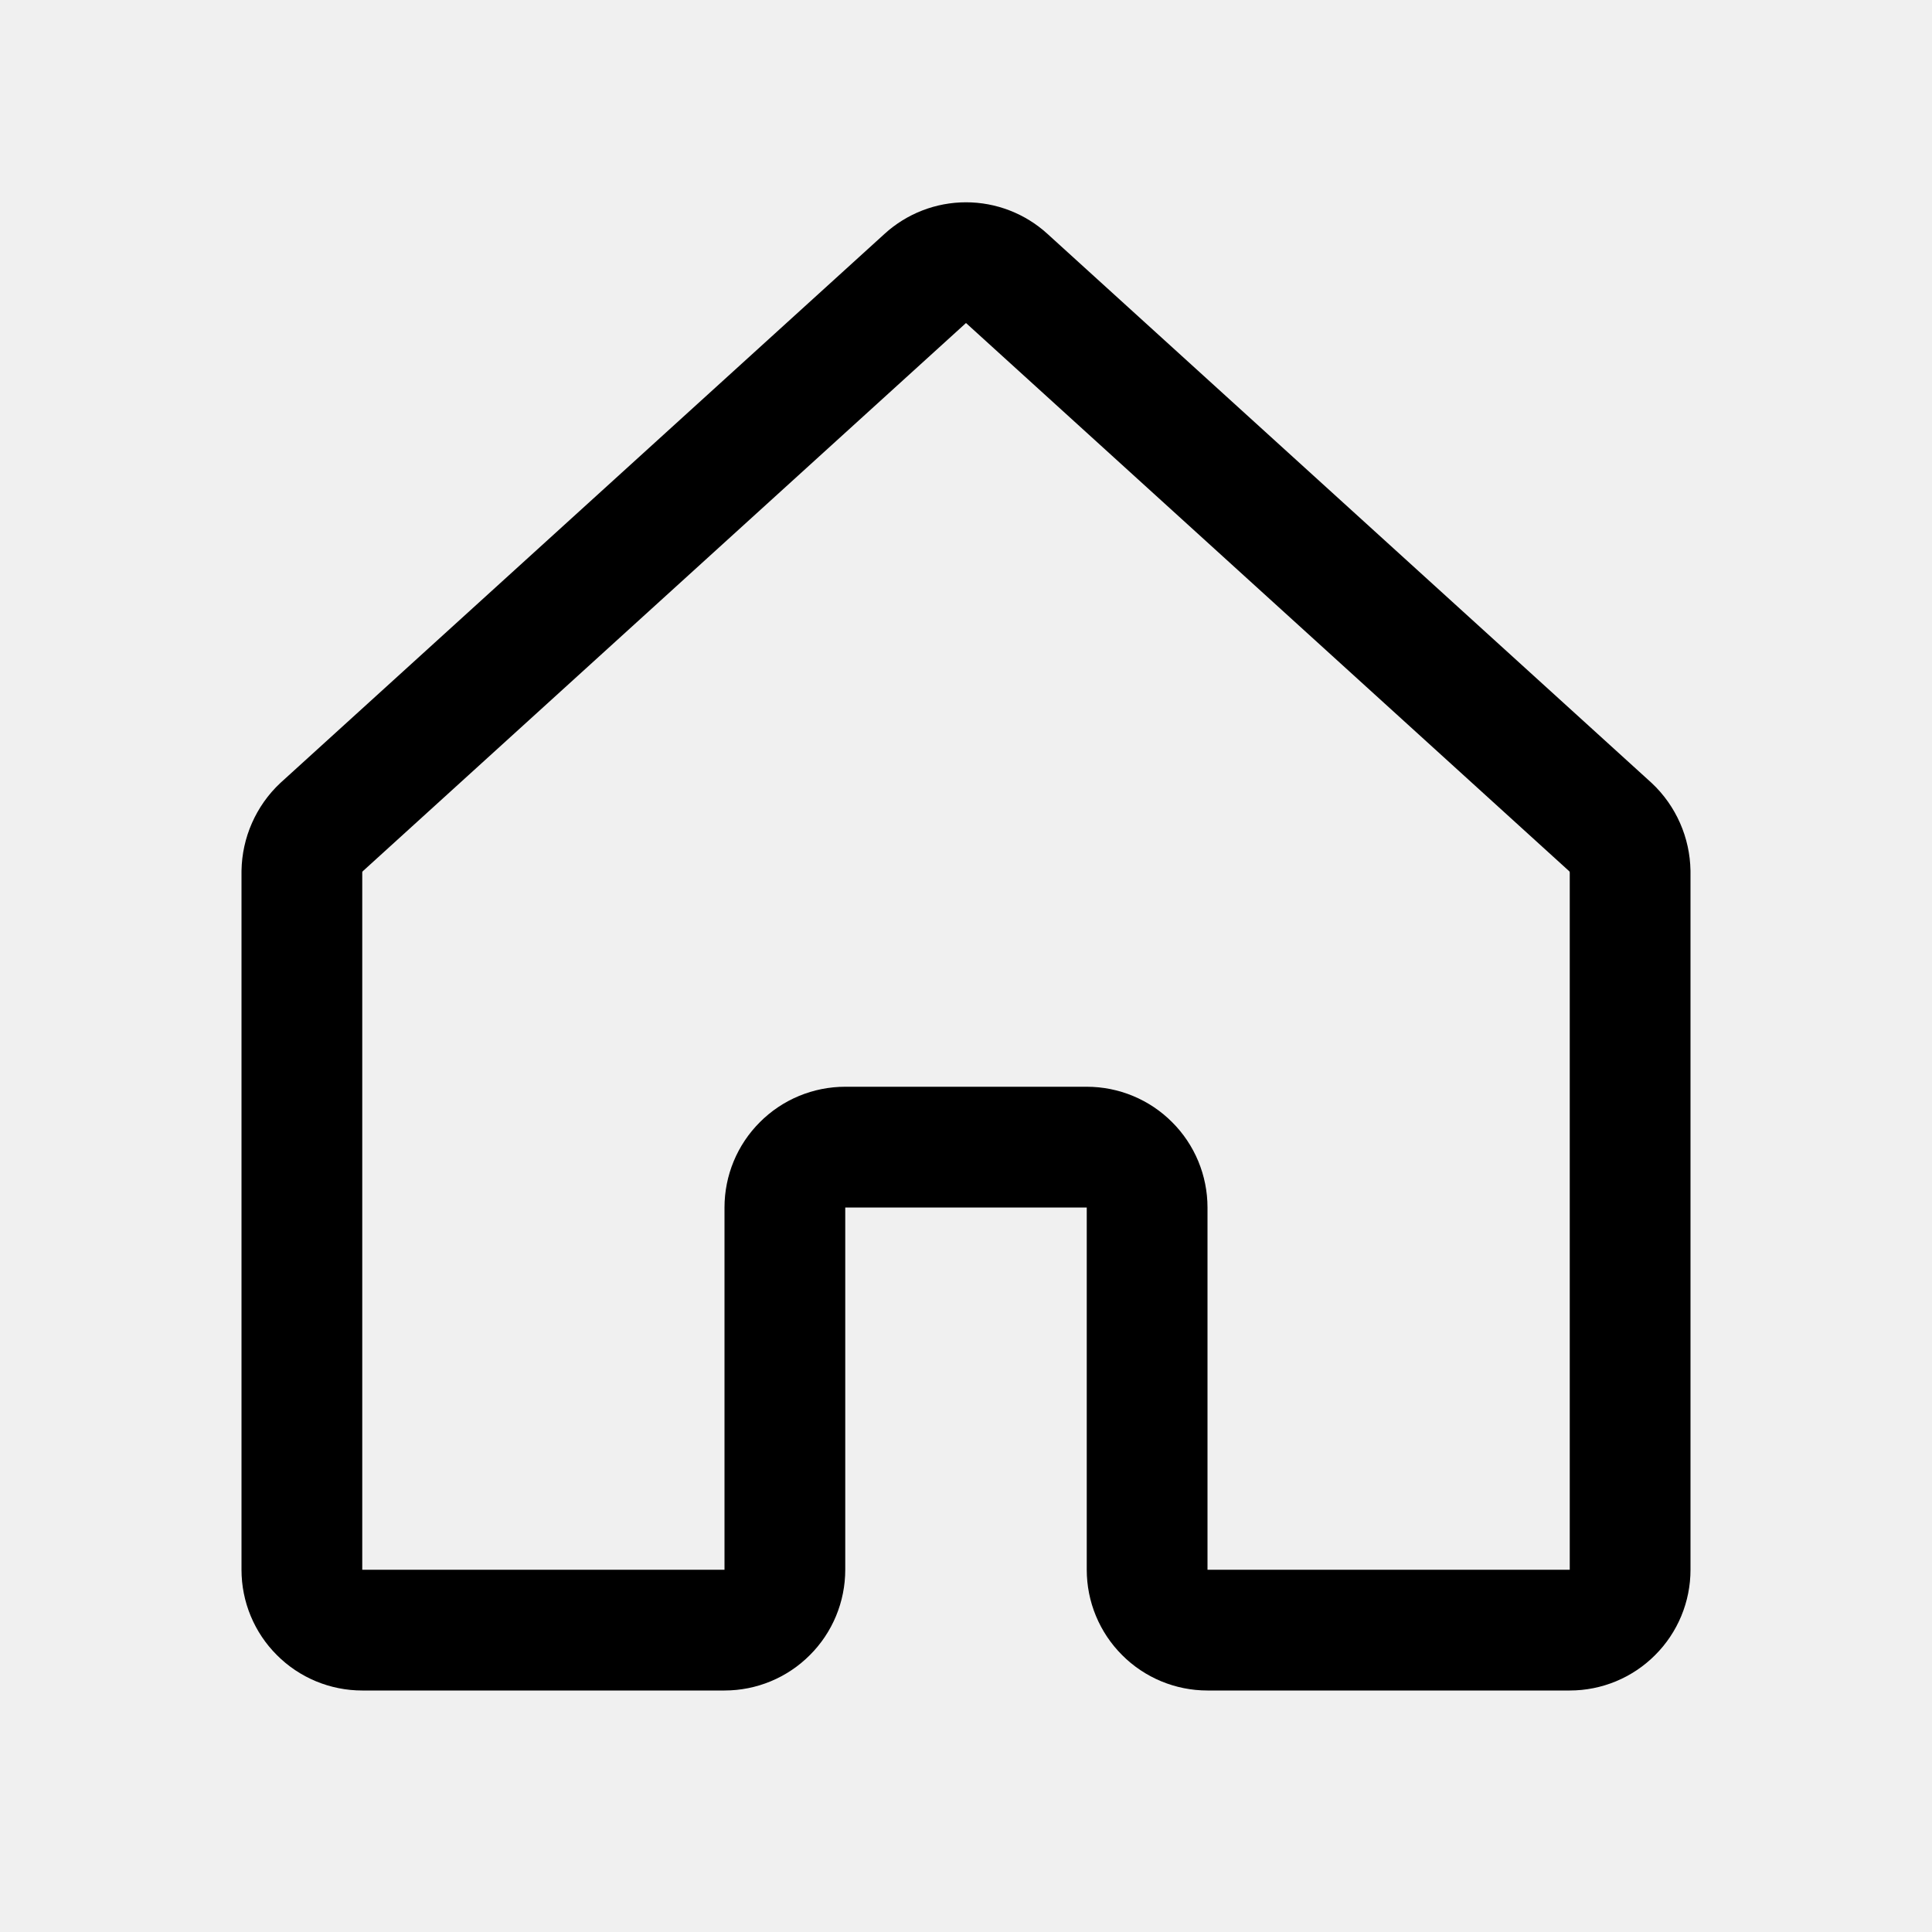
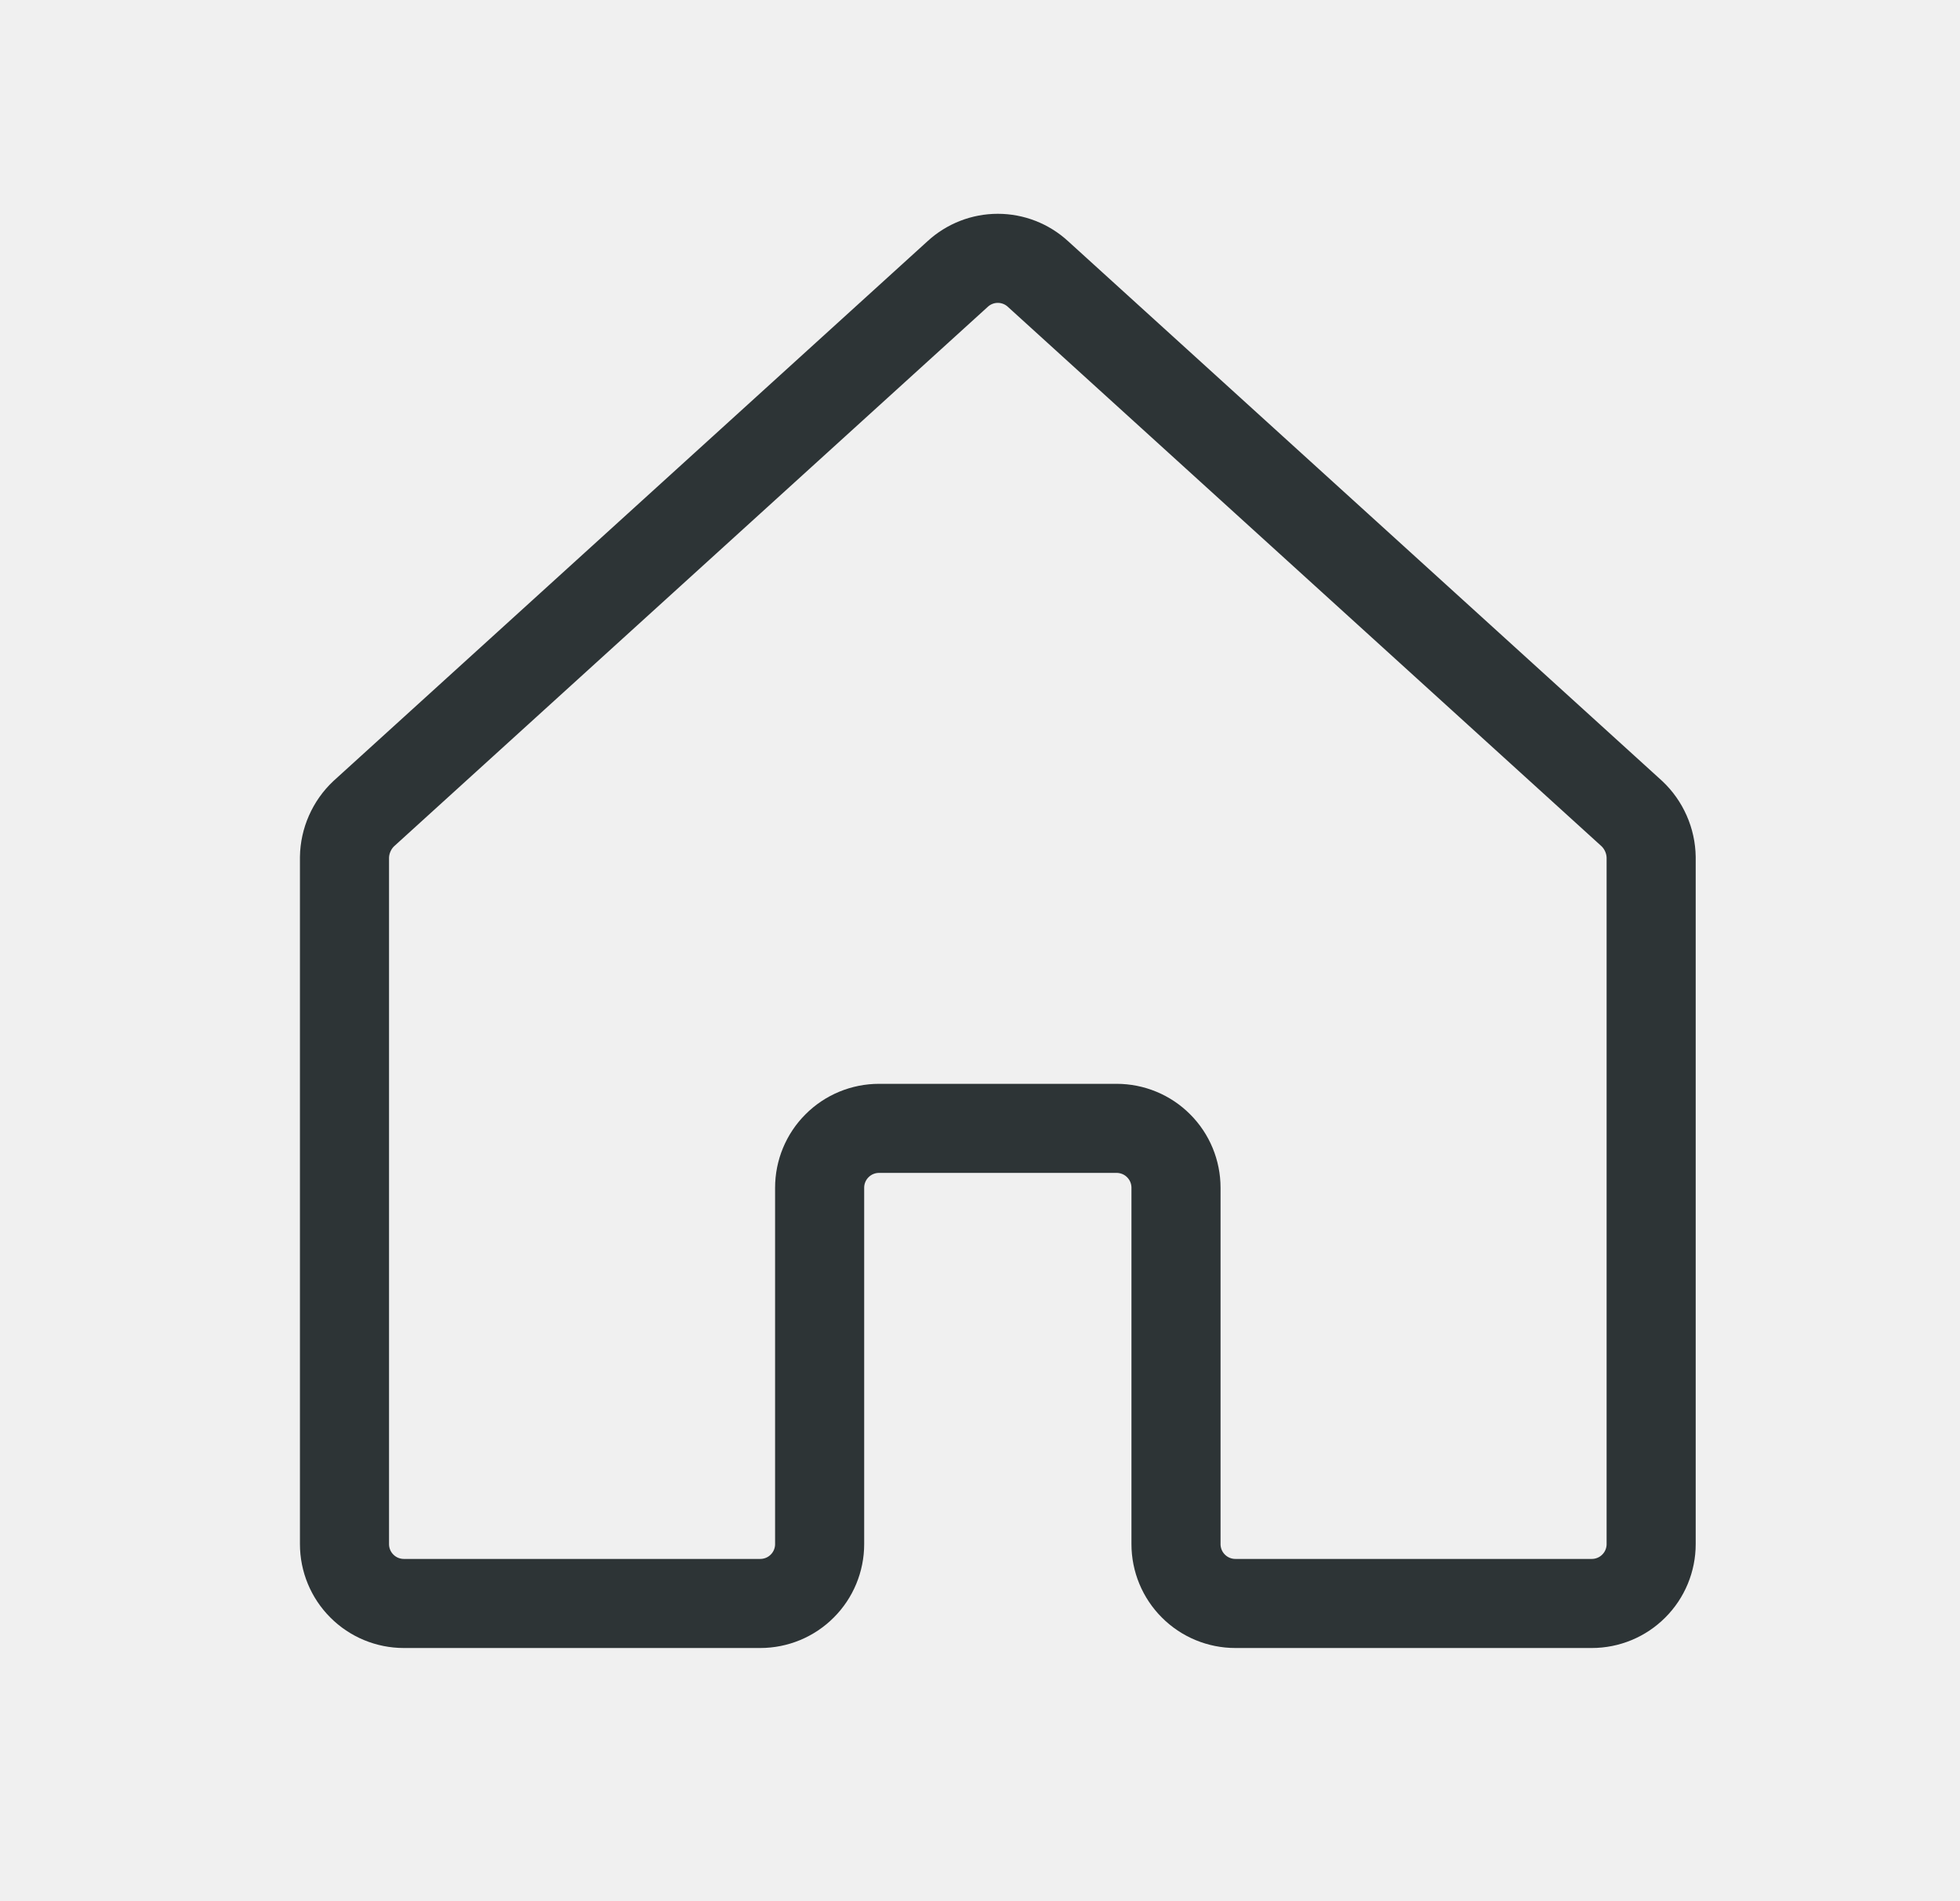
- <svg xmlns="http://www.w3.org/2000/svg" width="24" height="24" viewBox="0 0 24 24" fill="none">
-   <g clip-path="url(#clip0_40_861)">
-     <path d="M14.25 19.5V15C14.25 14.801 14.171 14.61 14.03 14.47C13.89 14.329 13.699 14.25 13.5 14.25H10.5C10.301 14.25 10.11 14.329 9.97 14.47C9.829 14.61 9.75 14.801 9.75 15V19.5C9.75 19.699 9.671 19.89 9.53 20.03C9.39 20.171 9.199 20.25 9 20.25H4.5C4.301 20.25 4.11 20.171 3.97 20.03C3.829 19.89 3.75 19.699 3.75 19.5V10.828C3.752 10.724 3.774 10.622 3.816 10.527C3.858 10.432 3.918 10.346 3.994 10.275L11.494 3.459C11.632 3.333 11.813 3.263 12 3.263C12.187 3.263 12.368 3.333 12.506 3.459L20.006 10.275C20.082 10.346 20.142 10.432 20.184 10.527C20.226 10.622 20.248 10.724 20.25 10.828V19.5C20.25 19.699 20.171 19.89 20.03 20.03C19.89 20.171 19.699 20.25 19.5 20.25H15C14.801 20.25 14.61 20.171 14.47 20.03C14.329 19.89 14.25 19.699 14.25 19.5Z" stroke="black" stroke-width="1.5" stroke-linecap="round" stroke-linejoin="round" />
-   </g>
-   <defs>
-     <clipPath id="clip0_40_861">
-       <rect width="24" height="24" fill="white" />
-     </clipPath>
-   </defs>
+ <svg xmlns="http://www.w3.org/2000/svg" width="33" height="32" viewBox="0 0 33 32" fill="none">
+   <path d="M19.8 26V20C19.8 19.735 19.695 19.48 19.507 19.293C19.32 19.105 19.065 19 18.8 19H14.8C14.535 19 14.28 19.105 14.093 19.293C13.905 19.48 13.8 19.735 13.8 20V26C13.8 26.265 13.695 26.52 13.507 26.707C13.32 26.895 13.065 27 12.8 27H6.8C6.535 27 6.28 26.895 6.093 26.707C5.905 26.52 5.8 26.265 5.8 26V14.438C5.802 14.299 5.832 14.163 5.888 14.036C5.944 13.909 6.024 13.795 6.125 13.7L16.125 4.613C16.309 4.444 16.55 4.35 16.8 4.35C17.05 4.35 17.291 4.444 17.475 4.613L27.475 13.7C27.576 13.795 27.656 13.909 27.712 14.036C27.768 14.163 27.798 14.299 27.8 14.438V26C27.8 26.265 27.695 26.52 27.507 26.707C27.32 26.895 27.065 27 26.8 27H20.8C20.535 27 20.28 26.895 20.093 26.707C19.905 26.52 19.8 26.265 19.8 26Z" stroke="#2D3436" stroke-width="1.5" stroke-linecap="round" stroke-linejoin="round" />
</svg>
